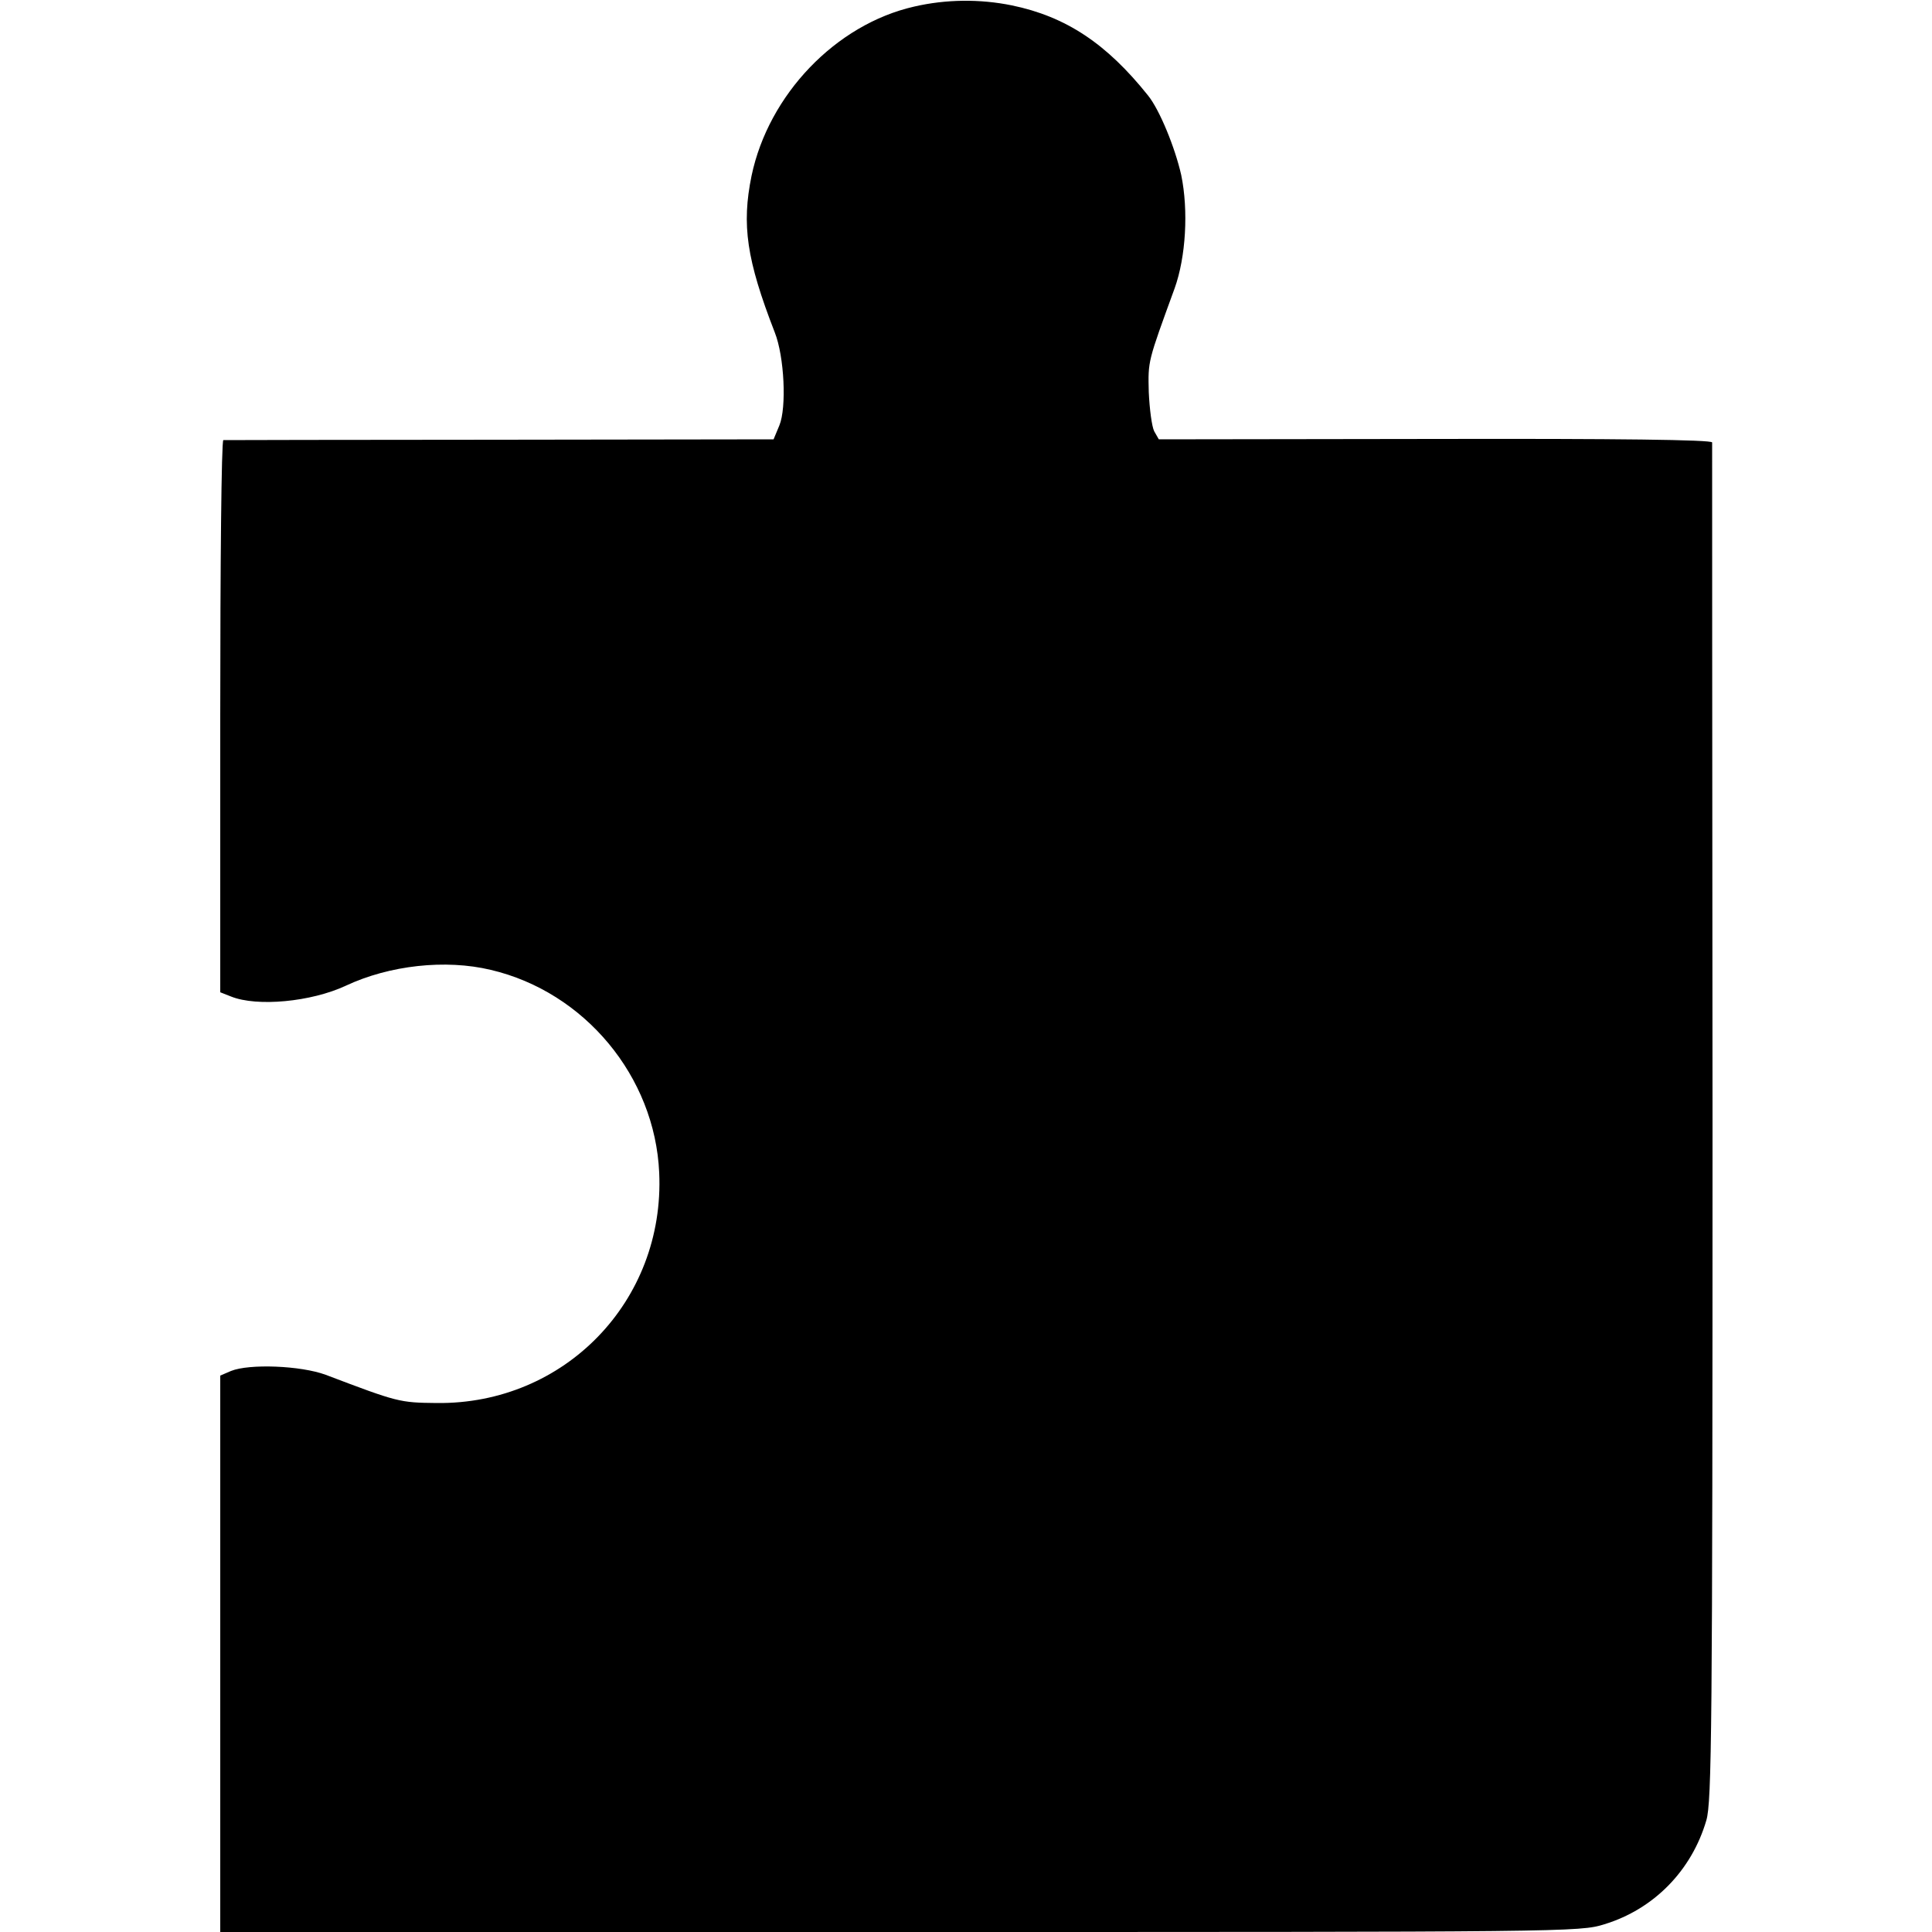
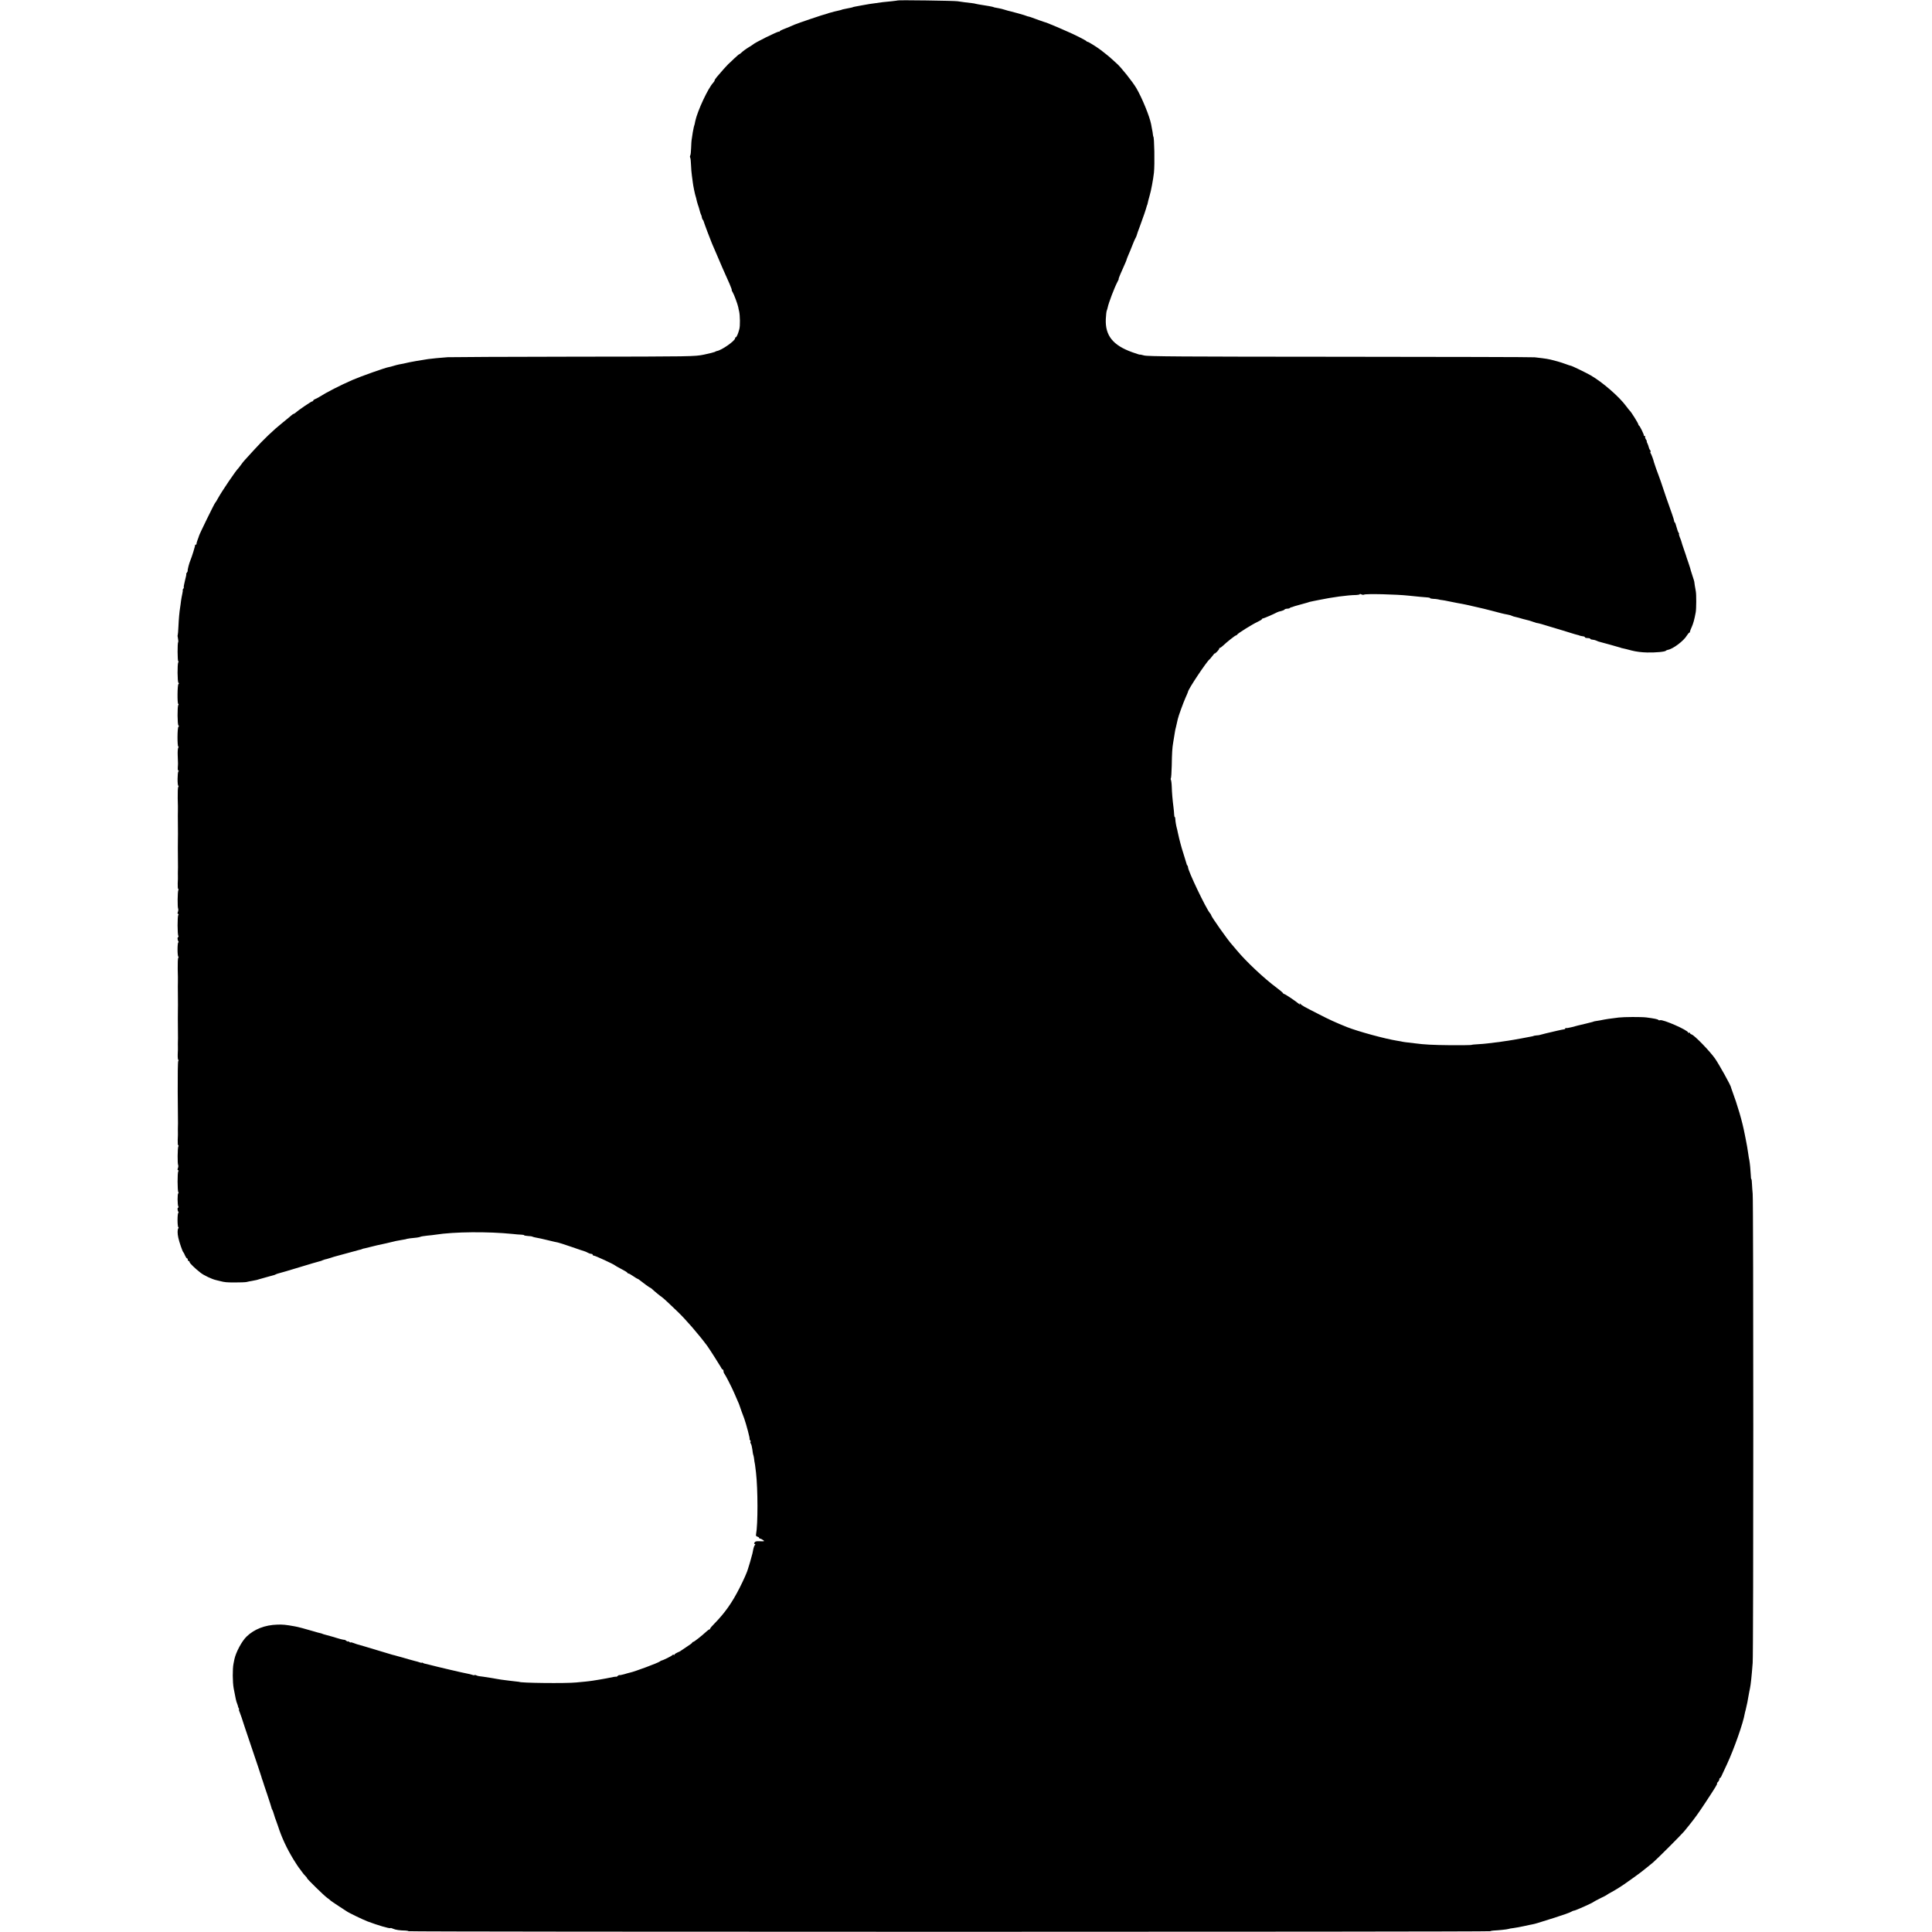
- <svg xmlns="http://www.w3.org/2000/svg" version="1.0" width="500pt" height="500pt" viewBox="0 0 500 500" preserveAspectRatio="xMidYMid meet">
-   <g transform="translate(0,500) scale(0.1,-0.1)" fill="#000000" stroke="none">
-     <path d="M2366 4983 c-203 -46 -377 -228 -421 -438 -26 -127 -13 -217 60 -405 25 -63 31 -195 12 -241 l-15 -36 -708 -1 c-390 0 -712 -1 -716 -1 -5 -1 -8 -322 -8 -715 l0 -714 28 -11 c67 -27 207 -14 297 28 113 53 258 69 375 41 243 -57 425 -276 436 -525 15 -332 -245 -600 -576 -596 -96 1 -100 2 -287 73 -65 24 -198 29 -245 10 l-28 -12 0 -720 0 -720 1759 0 c1727 0 1760 0 1823 20 128 39 226 139 264 269 14 48 16 234 16 1805 -1 963 -1 1756 -1 1761 -1 7 -246 10 -716 9 l-716 -1 -12 21 c-6 12 -12 57 -14 101 -2 82 -3 77 67 269 29 81 36 201 17 293 -16 71 -56 169 -86 206 -107 134 -212 204 -352 233 -83 17 -171 16 -253 -3z" />
+ <svg xmlns="http://www.w3.org/2000/svg" version="1.0" width="2171pt" height="2171pt" viewBox="0 0 2171 2171" preserveAspectRatio="xMidYMid meet">
+   <g transform="translate(0,2171) scale(0.1,-0.1)" fill="#000000" stroke="none">
+     <path d="M10088 21705 c-1 -1 -32 -5 -68 -9 -70 -6 -137 -14 -185 -22 -16 -2 -46 -7 -65 -9 -19 -3 -57 -10 -85 -15 -27 -5 -61 -12 -75 -14 -14 -3 -26 -5 -27 -7 -4 -2 -10 -4 -63 -14 -55 -11 -59 -12 -62 -15 -2 -1 -12 -4 -23 -6 -11 -2 -38 -8 -60 -14 -22 -6 -47 -13 -55 -15 -8 -2 -15 -4 -15 -5 0 -1 -7 -3 -16 -5 -27 -5 -322 -105 -359 -121 -51 -23 -70 -30 -122 -51 -27 -10 -48 -22 -48 -26 0 -5 -4 -6 -8 -3 -10 6 -274 -125 -292 -145 -3 -3 -23 -16 -45 -29 -39 -24 -64 -43 -90 -67 -8 -7 -16 -13 -19 -13 -3 0 -27 -21 -55 -47 -27 -27 -58 -55 -68 -64 -17 -16 -73 -79 -128 -144 -14 -16 -25 -34 -25 -39 0 -5 -7 -16 -15 -25 -58 -60 -177 -316 -202 -431 -3 -14 -6 -29 -7 -35 -1 -5 -5 -19 -9 -30 -3 -11 -8 -38 -12 -60 -3 -22 -8 -55 -11 -73 -4 -19 -7 -66 -8 -106 -1 -39 -5 -77 -10 -84 -4 -6 -4 -17 0 -24 4 -6 8 -44 9 -82 1 -39 6 -93 10 -121 4 -27 8 -61 10 -75 3 -31 25 -140 33 -160 3 -8 7 -24 9 -35 2 -11 9 -36 15 -55 7 -19 13 -37 13 -40 9 -36 19 -67 24 -75 3 -5 7 -19 8 -30 2 -10 7 -22 11 -25 4 -3 8 -12 10 -20 3 -14 74 -203 92 -245 5 -11 30 -69 56 -130 51 -121 64 -150 143 -327 16 -38 27 -68 24 -68 -3 0 1 -10 9 -22 16 -25 57 -136 64 -171 2 -12 6 -33 10 -47 10 -47 12 -162 2 -198 -13 -51 -31 -92 -40 -92 -5 0 -8 -5 -8 -12 0 -28 -151 -134 -203 -142 -7 -1 -18 -6 -26 -11 -8 -4 -63 -18 -121 -30 -106 -21 -117 -22 -1456 -23 -742 -1 -1383 -4 -1424 -6 -80 -6 -179 -15 -220 -21 -125 -20 -171 -28 -210 -36 -63 -15 -81 -18 -115 -24 -16 -3 -46 -11 -65 -17 -19 -6 -42 -12 -50 -13 -31 -3 -319 -105 -410 -145 -137 -60 -285 -135 -375 -192 -16 -10 -38 -21 -47 -24 -10 -4 -18 -10 -18 -15 0 -5 -5 -9 -11 -9 -11 0 -162 -103 -187 -127 -7 -7 -17 -13 -21 -13 -4 0 -16 -8 -27 -18 -10 -10 -53 -44 -93 -77 -110 -88 -221 -194 -334 -319 -40 -44 -82 -90 -93 -102 -12 -12 -32 -37 -45 -56 -13 -18 -26 -35 -29 -38 -27 -23 -189 -263 -231 -340 -13 -25 -27 -47 -31 -50 -8 -6 -178 -353 -182 -372 -2 -7 -9 -29 -17 -48 -7 -19 -12 -38 -11 -42 1 -5 -2 -8 -8 -8 -6 0 -9 -3 -8 -7 2 -8 -37 -133 -52 -168 -13 -29 -34 -108 -31 -119 1 -4 -4 -14 -10 -22 -6 -8 -9 -14 -6 -14 3 0 -3 -32 -14 -72 -10 -40 -16 -74 -14 -77 3 -2 0 -10 -6 -18 -6 -7 -9 -13 -6 -13 3 0 1 -18 -4 -40 -5 -23 -12 -60 -15 -83 -2 -23 -7 -53 -9 -67 -10 -63 -16 -134 -20 -219 -2 -51 -6 -95 -8 -97 -3 -3 -1 -20 3 -39 4 -19 5 -37 2 -40 -9 -9 -8 -215 1 -215 5 0 5 -6 0 -12 -11 -19 -10 -222 2 -230 7 -5 7 -11 0 -15 -12 -9 -14 -223 -2 -223 5 0 5 -6 0 -12 -11 -19 -10 -222 2 -230 7 -5 7 -11 0 -15 -13 -10 -14 -223 -1 -223 5 0 4 -6 -1 -12 -5 -7 -8 -47 -6 -88 1 -41 3 -79 3 -85 1 -5 -1 -27 -2 -47 -2 -21 1 -38 7 -38 7 0 7 -3 0 -8 -12 -9 -13 -162 -1 -162 5 0 4 -6 -1 -12 -5 -7 -7 -65 -6 -128 2 -63 3 -126 2 -140 -1 -14 -1 -86 0 -160 1 -74 1 -146 0 -160 -1 -20 -1 -138 1 -317 0 -7 -1 -25 -1 -40 -1 -16 0 -39 0 -53 1 -14 0 -53 -2 -87 -1 -35 1 -63 6 -63 4 0 5 -5 1 -12 -9 -15 -11 -196 -2 -210 3 -6 2 -22 -3 -35 -6 -15 -5 -23 2 -23 7 0 8 -5 2 -12 -10 -16 -10 -218 1 -236 4 -6 3 -12 -2 -12 -10 0 -9 -30 2 -48 4 -6 4 -12 -1 -12 -4 0 -8 -36 -8 -80 0 -44 4 -80 9 -80 5 0 4 -6 -1 -12 -5 -7 -7 -65 -6 -128 2 -63 3 -126 2 -140 -1 -14 -1 -86 0 -160 1 -74 1 -146 0 -160 -1 -20 -1 -138 1 -317 0 -7 -1 -25 -1 -40 -1 -16 0 -39 0 -53 1 -14 0 -53 -2 -87 -1 -35 2 -63 6 -63 6 0 6 -5 0 -12 -5 -8 -7 -160 -6 -348 1 -184 3 -343 3 -352 0 -10 -1 -30 -1 -45 -1 -16 0 -39 0 -53 1 -14 0 -53 -2 -88 -1 -34 1 -62 6 -62 4 0 5 -5 1 -12 -9 -15 -11 -196 -2 -210 3 -6 2 -22 -3 -35 -6 -15 -5 -23 2 -23 7 0 8 -5 2 -12 -10 -16 -10 -218 1 -236 4 -6 4 -12 -1 -12 -10 0 -10 -131 1 -148 4 -6 3 -12 -2 -12 -10 0 -9 -30 2 -48 4 -6 4 -12 -1 -12 -4 0 -8 -36 -8 -80 0 -44 4 -80 9 -80 5 0 4 -6 0 -12 -11 -15 -11 -59 0 -108 10 -47 47 -154 55 -160 4 -3 13 -20 20 -38 8 -17 17 -32 22 -32 5 0 9 -7 9 -15 0 -8 5 -15 10 -15 6 0 10 -6 10 -12 1 -13 62 -72 125 -121 37 -29 128 -72 175 -82 19 -5 40 -10 45 -11 49 -13 73 -15 165 -15 58 0 116 2 130 5 14 4 41 9 60 12 19 3 44 8 55 11 11 4 25 8 30 9 6 1 44 12 85 24 41 12 77 22 80 22 3 0 12 4 21 9 9 4 27 10 40 13 13 3 114 32 224 66 110 34 211 63 224 66 14 3 29 8 35 12 6 3 17 7 25 9 8 1 37 9 65 18 28 10 58 18 66 20 8 2 65 17 125 34 61 17 120 33 132 36 13 2 26 6 31 9 5 3 19 7 33 9 13 3 44 10 69 17 25 7 54 14 65 16 27 5 179 39 215 49 3 0 28 5 55 10 52 9 63 11 68 14 2 2 47 8 111 14 18 2 37 7 43 10 5 3 38 8 73 12 35 3 78 8 95 11 209 33 590 36 865 8 36 -4 80 -8 98 -8 17 -1 32 -3 32 -7 0 -3 19 -6 42 -8 23 -1 46 -4 50 -7 5 -3 24 -8 41 -11 18 -2 77 -16 132 -29 55 -14 106 -25 114 -26 7 -1 77 -23 155 -50 77 -27 146 -50 151 -51 6 -2 20 -8 32 -15 12 -7 29 -12 37 -12 9 0 16 -4 16 -10 0 -5 6 -10 14 -10 15 0 227 -98 236 -109 3 -3 35 -22 72 -41 38 -19 68 -38 68 -42 0 -5 5 -8 11 -8 6 0 30 -13 54 -30 24 -16 46 -30 49 -30 3 0 14 -6 23 -14 42 -34 114 -86 119 -86 3 0 11 -6 18 -12 26 -25 101 -87 109 -90 5 -2 37 -30 72 -63 34 -33 82 -79 106 -101 91 -86 241 -259 337 -389 24 -33 140 -215 152 -237 7 -16 17 -28 22 -28 4 0 8 -8 8 -18 0 -10 4 -22 9 -27 12 -14 81 -148 110 -215 13 -30 31 -71 39 -90 9 -19 17 -39 19 -45 1 -5 13 -39 26 -75 13 -36 27 -72 30 -80 24 -69 67 -230 60 -230 -3 0 0 -6 6 -13 6 -8 8 -17 4 -20 -3 -4 -1 -12 4 -19 6 -7 13 -36 17 -65 3 -28 8 -58 12 -66 3 -8 7 -30 9 -49 2 -18 4 -33 5 -33 1 0 7 -40 15 -110 22 -190 22 -586 1 -694 -4 -17 0 -24 14 -28 11 -3 20 -9 20 -14 0 -5 6 -9 13 -9 6 0 21 -8 32 -16 19 -14 16 -15 -34 -13 -41 2 -55 -1 -62 -14 -7 -12 -6 -17 2 -17 8 0 8 -4 1 -13 -6 -7 -13 -25 -16 -40 -3 -15 -8 -39 -11 -54 -4 -16 -16 -59 -27 -98 -12 -38 -22 -72 -23 -75 -5 -25 -49 -125 -95 -215 -84 -165 -163 -277 -277 -394 -29 -29 -53 -57 -53 -62 0 -5 -4 -9 -8 -9 -5 0 -18 -9 -31 -21 -53 -49 -141 -119 -151 -119 -5 0 -10 -3 -10 -7 0 -5 -28 -26 -63 -48 -34 -22 -64 -42 -67 -45 -3 -4 -20 -12 -37 -19 -18 -8 -33 -18 -33 -23 0 -5 -4 -7 -9 -3 -5 3 -12 1 -16 -4 -5 -9 -104 -58 -123 -61 -4 -1 -11 -5 -17 -10 -19 -16 -288 -116 -335 -125 -9 -2 -40 -10 -68 -19 -29 -8 -52 -12 -52 -9 0 3 -7 -1 -17 -8 -9 -8 -17 -13 -17 -11 -1 2 -12 1 -26 -1 -80 -16 -139 -27 -165 -31 -16 -2 -50 -8 -75 -12 -25 -4 -61 -8 -80 -10 -19 -1 -66 -6 -105 -10 -111 -12 -640 -6 -640 7 0 0 -16 2 -35 4 -19 2 -57 6 -85 10 -27 4 -66 9 -85 11 -19 3 -75 12 -125 21 -49 8 -101 16 -115 17 -14 1 -31 6 -38 10 -8 4 -16 6 -19 3 -3 -3 -15 -2 -27 3 -13 4 -38 11 -57 14 -33 5 -349 79 -419 98 -19 5 -42 10 -50 12 -9 1 -21 5 -28 10 -6 4 -12 5 -12 2 0 -3 -11 -1 -25 4 -14 5 -36 12 -48 14 -12 3 -47 12 -77 21 -30 9 -59 17 -65 19 -5 1 -30 8 -55 15 -25 7 -52 15 -60 16 -8 2 -76 22 -150 45 -136 41 -222 67 -250 74 -8 2 -27 9 -42 15 -16 6 -28 8 -28 5 0 -4 -7 -1 -15 6 -8 7 -15 9 -15 5 0 -4 -7 -1 -17 6 -9 8 -19 13 -22 12 -3 -1 -24 3 -46 9 -22 6 -42 12 -45 13 -3 1 -25 7 -50 15 -48 14 -59 17 -87 24 -10 3 -18 5 -18 6 0 1 -8 3 -17 6 -28 6 -40 10 -88 24 -85 25 -177 50 -210 55 -99 18 -134 21 -193 19 -140 -4 -260 -51 -346 -134 -54 -52 -120 -176 -137 -255 -2 -11 -7 -33 -10 -50 -12 -59 -11 -208 2 -278 22 -118 28 -144 38 -169 4 -9 8 -22 10 -30 1 -7 5 -19 9 -25 5 -7 6 -13 2 -13 -3 0 2 -17 11 -37 8 -21 17 -45 19 -53 2 -8 51 -157 110 -330 59 -173 109 -324 112 -335 3 -11 7 -27 11 -35 3 -8 6 -17 7 -20 0 -3 22 -68 48 -145 26 -77 47 -144 48 -150 0 -5 4 -14 8 -20 4 -5 13 -30 20 -55 7 -25 17 -54 22 -65 4 -11 15 -40 23 -65 41 -128 99 -252 174 -375 31 -49 58 -92 62 -95 3 -3 17 -21 30 -40 13 -19 32 -42 42 -51 10 -9 18 -20 18 -24 0 -9 189 -194 225 -220 16 -11 34 -25 40 -32 7 -6 48 -34 91 -62 43 -28 84 -54 89 -58 19 -15 180 -93 235 -114 114 -43 249 -83 257 -75 3 3 17 -1 32 -8 26 -12 74 -19 139 -20 17 -1 32 -4 32 -7 0 -9 12142 -9 12155 0 6 3 21 6 35 7 62 3 156 13 170 18 8 3 33 8 55 10 22 3 74 12 115 21 41 9 86 19 100 21 31 6 45 10 250 75 91 29 174 58 185 66 11 7 25 13 32 13 15 0 210 87 223 100 3 3 37 21 75 40 39 18 72 36 75 40 3 3 25 16 50 29 25 14 63 36 84 50 21 14 46 31 55 36 29 19 196 139 207 150 6 5 26 21 44 35 18 14 51 41 74 60 47 40 321 314 351 351 11 13 37 45 57 70 68 85 103 134 179 249 118 179 143 220 133 220 -3 0 2 7 10 16 9 8 16 22 16 30 0 8 3 14 8 14 4 0 14 15 21 33 8 17 34 73 57 122 79 170 183 464 200 570 1 6 3 13 4 18 4 12 6 21 15 62 12 51 10 43 19 95 14 75 15 84 21 110 8 36 19 139 30 285 9 110 9 5186 0 5270 -3 33 -7 84 -8 112 -1 29 -4 53 -7 53 -3 0 -6 19 -6 43 -2 50 -11 144 -17 172 -3 11 -8 40 -11 65 -6 47 -20 125 -30 173 -3 15 -8 37 -10 50 -28 147 -80 325 -146 502 -4 11 -8 22 -8 25 -1 20 -135 260 -180 325 -61 86 -230 260 -262 270 -11 4 -20 11 -20 16 0 6 -4 7 -10 4 -5 -3 -10 -3 -10 2 0 26 -285 151 -316 139 -8 -3 -16 -1 -19 3 -4 8 -50 17 -135 28 -58 7 -251 6 -310 -1 -100 -12 -148 -19 -210 -32 -19 -3 -44 -8 -55 -9 -11 -2 -20 -4 -20 -5 0 -1 -7 -3 -15 -5 -8 -2 -44 -11 -80 -20 -36 -8 -72 -17 -80 -19 -8 -2 -41 -11 -72 -19 -31 -8 -59 -12 -62 -9 -3 3 -6 1 -6 -4 0 -5 -8 -11 -17 -11 -19 -2 -111 -23 -206 -46 -68 -17 -66 -17 -69 -18 -2 -1 -16 -3 -33 -4 -16 -2 -30 -4 -30 -5 0 -1 -9 -4 -20 -6 -11 -2 -66 -12 -121 -23 -56 -10 -121 -22 -145 -25 -24 -3 -55 -8 -69 -10 -14 -3 -47 -7 -75 -10 -27 -3 -68 -8 -90 -11 -22 -3 -70 -7 -106 -9 -37 -2 -71 -5 -75 -8 -5 -2 -110 -4 -234 -3 -203 2 -296 7 -400 21 -19 2 -53 6 -75 9 -22 2 -49 6 -60 8 -11 3 -40 8 -65 12 -138 22 -438 104 -565 154 -122 49 -201 85 -315 144 -175 89 -192 99 -208 117 -12 13 -13 13 -6 0 6 -12 4 -12 -12 1 -37 31 -153 109 -163 109 -5 0 -11 4 -13 9 -2 6 -35 34 -74 63 -139 103 -341 293 -444 417 -25 29 -50 59 -55 65 -45 47 -235 317 -235 332 0 4 -6 15 -14 23 -44 52 -246 474 -246 515 0 7 -3 16 -7 20 -5 4 -8 11 -8 14 -1 4 -11 36 -22 72 -12 36 -27 85 -34 110 -7 25 -14 50 -15 55 -4 11 -21 84 -30 125 -2 14 -7 32 -9 40 -8 28 -18 85 -18 108 -1 12 -3 22 -7 22 -3 0 -5 12 -6 28 0 15 -4 50 -7 77 -11 84 -18 167 -20 235 -1 36 -6 70 -9 76 -4 6 -4 14 -1 18 4 4 8 68 10 144 2 137 6 201 16 257 3 17 9 53 13 80 10 61 11 68 14 78 1 4 3 10 4 15 2 8 19 84 21 92 6 31 64 189 86 238 16 35 29 66 29 69 0 26 211 342 242 364 4 3 19 20 33 39 14 19 25 31 25 27 0 -3 11 5 25 19 14 14 25 29 25 34 0 6 4 10 8 10 5 0 18 9 31 21 51 48 141 119 150 119 5 0 11 4 13 9 4 12 172 117 231 144 26 12 47 25 47 29 0 5 5 8 10 8 10 0 125 50 160 69 9 5 30 12 48 15 17 4 34 12 37 17 4 5 16 9 29 9 12 0 26 3 30 8 4 4 12 8 17 8 5 1 11 3 14 4 3 1 8 3 13 5 4 1 14 4 22 7 8 3 38 11 65 18 28 7 57 15 65 18 22 8 22 8 65 17 22 4 49 10 60 12 154 32 329 56 427 57 21 1 38 5 38 9 0 4 8 3 18 -2 10 -5 23 -7 29 -3 19 12 365 4 508 -12 62 -7 191 -19 213 -20 12 -1 22 -4 22 -7 0 -4 15 -7 33 -8 17 0 43 -3 57 -6 14 -4 36 -8 50 -9 14 -2 39 -6 55 -10 17 -3 41 -8 55 -11 14 -3 36 -7 50 -10 14 -2 39 -7 55 -10 17 -3 39 -7 50 -10 11 -2 61 -14 110 -25 50 -11 126 -29 170 -41 44 -11 96 -25 115 -30 19 -5 51 -12 70 -15 19 -3 42 -10 51 -15 9 -4 27 -10 40 -12 13 -3 50 -12 81 -22 32 -9 60 -16 63 -16 2 0 23 -6 45 -14 22 -8 42 -14 45 -15 3 0 6 0 8 -1 1 0 10 -2 19 -4 10 -2 46 -12 80 -23 35 -10 90 -27 123 -37 33 -9 95 -29 138 -42 43 -14 86 -26 95 -28 9 -2 17 -4 17 -5 0 -2 38 -11 53 -12 6 -1 12 -5 12 -10 0 -4 14 -8 30 -8 17 0 30 -4 30 -8 0 -4 11 -9 26 -10 14 -1 33 -6 43 -11 10 -6 29 -12 42 -15 13 -3 65 -17 114 -31 50 -14 97 -28 105 -30 8 -2 15 -4 15 -5 0 -1 9 -3 20 -5 11 -2 56 -13 100 -25 50 -13 115 -21 175 -22 98 -2 201 8 210 20 3 4 13 8 23 10 57 10 177 100 212 160 11 17 23 32 27 32 4 0 8 5 8 11 0 5 9 30 20 53 18 41 30 84 45 166 7 37 8 200 1 235 -8 42 -18 105 -17 107 1 2 -8 30 -19 63 -11 33 -20 61 -20 63 1 1 -11 40 -26 85 -16 45 -29 84 -29 87 -2 5 -3 10 -29 85 -10 28 -19 57 -21 66 -2 8 -10 32 -19 52 -8 20 -12 37 -9 37 3 0 1 6 -4 13 -6 6 -16 36 -24 65 -7 28 -16 52 -19 52 -4 0 -7 6 -7 13 0 6 -10 41 -23 77 -26 76 -24 69 -67 190 -18 52 -35 102 -37 110 -6 20 -37 110 -47 135 -11 26 -50 137 -53 150 -6 29 -30 91 -37 101 -5 6 -6 14 -2 17 3 4 1 13 -5 20 -7 7 -13 22 -15 33 -2 10 -9 29 -15 42 -7 12 -10 22 -7 22 3 0 -1 10 -10 23 -8 13 -12 27 -8 30 3 4 1 7 -5 7 -7 0 -11 3 -10 8 2 10 -45 106 -54 110 -5 2 -8 8 -8 13 0 12 -80 140 -96 154 -6 6 -24 28 -40 50 -79 108 -267 271 -399 347 -52 30 -213 108 -223 108 -5 0 -31 9 -58 19 -27 10 -67 23 -89 29 -22 6 -58 15 -80 21 -22 5 -65 13 -95 16 -30 3 -68 8 -85 10 -16 3 -1001 5 -2188 6 -1778 1 -2165 3 -2202 15 -25 7 -45 11 -45 9 0 -3 -39 10 -87 27 -218 78 -305 188 -297 373 2 44 7 87 11 95 3 8 8 24 10 34 10 51 75 223 111 291 9 17 15 30 13 30 -5 0 23 68 75 182 8 17 14 34 14 37 0 3 9 25 19 49 11 23 31 74 46 112 15 39 31 75 35 80 4 6 10 19 13 30 2 11 19 58 37 105 35 94 70 197 75 220 2 8 4 15 5 15 2 0 5 14 14 54 3 13 10 38 15 55 15 47 40 183 48 256 10 96 4 405 -7 405 -1 0 -3 11 -5 25 -1 14 -5 39 -9 55 -3 17 -8 44 -11 60 -17 88 -102 296 -166 405 -43 73 -178 242 -223 279 -10 9 -34 31 -53 48 -20 18 -49 43 -65 55 -17 13 -42 32 -56 44 -46 35 -140 94 -150 94 -6 0 -12 3 -14 8 -3 7 -137 75 -208 105 -19 8 -61 27 -93 41 -32 14 -59 26 -61 26 -2 0 -21 8 -42 17 -22 9 -41 17 -44 18 -6 0 -156 53 -180 63 -8 3 -19 6 -25 7 -5 0 -14 3 -20 6 -5 3 -48 16 -95 29 -47 12 -91 24 -98 26 -7 2 -14 4 -17 4 -3 1 -19 6 -37 11 -18 6 -46 13 -63 16 -45 8 -60 11 -60 13 0 3 -90 19 -140 26 -16 2 -41 7 -55 10 -14 4 -36 8 -50 9 -41 4 -123 15 -160 21 -37 6 -666 15 -672 9z" />
  </g>
</svg>
